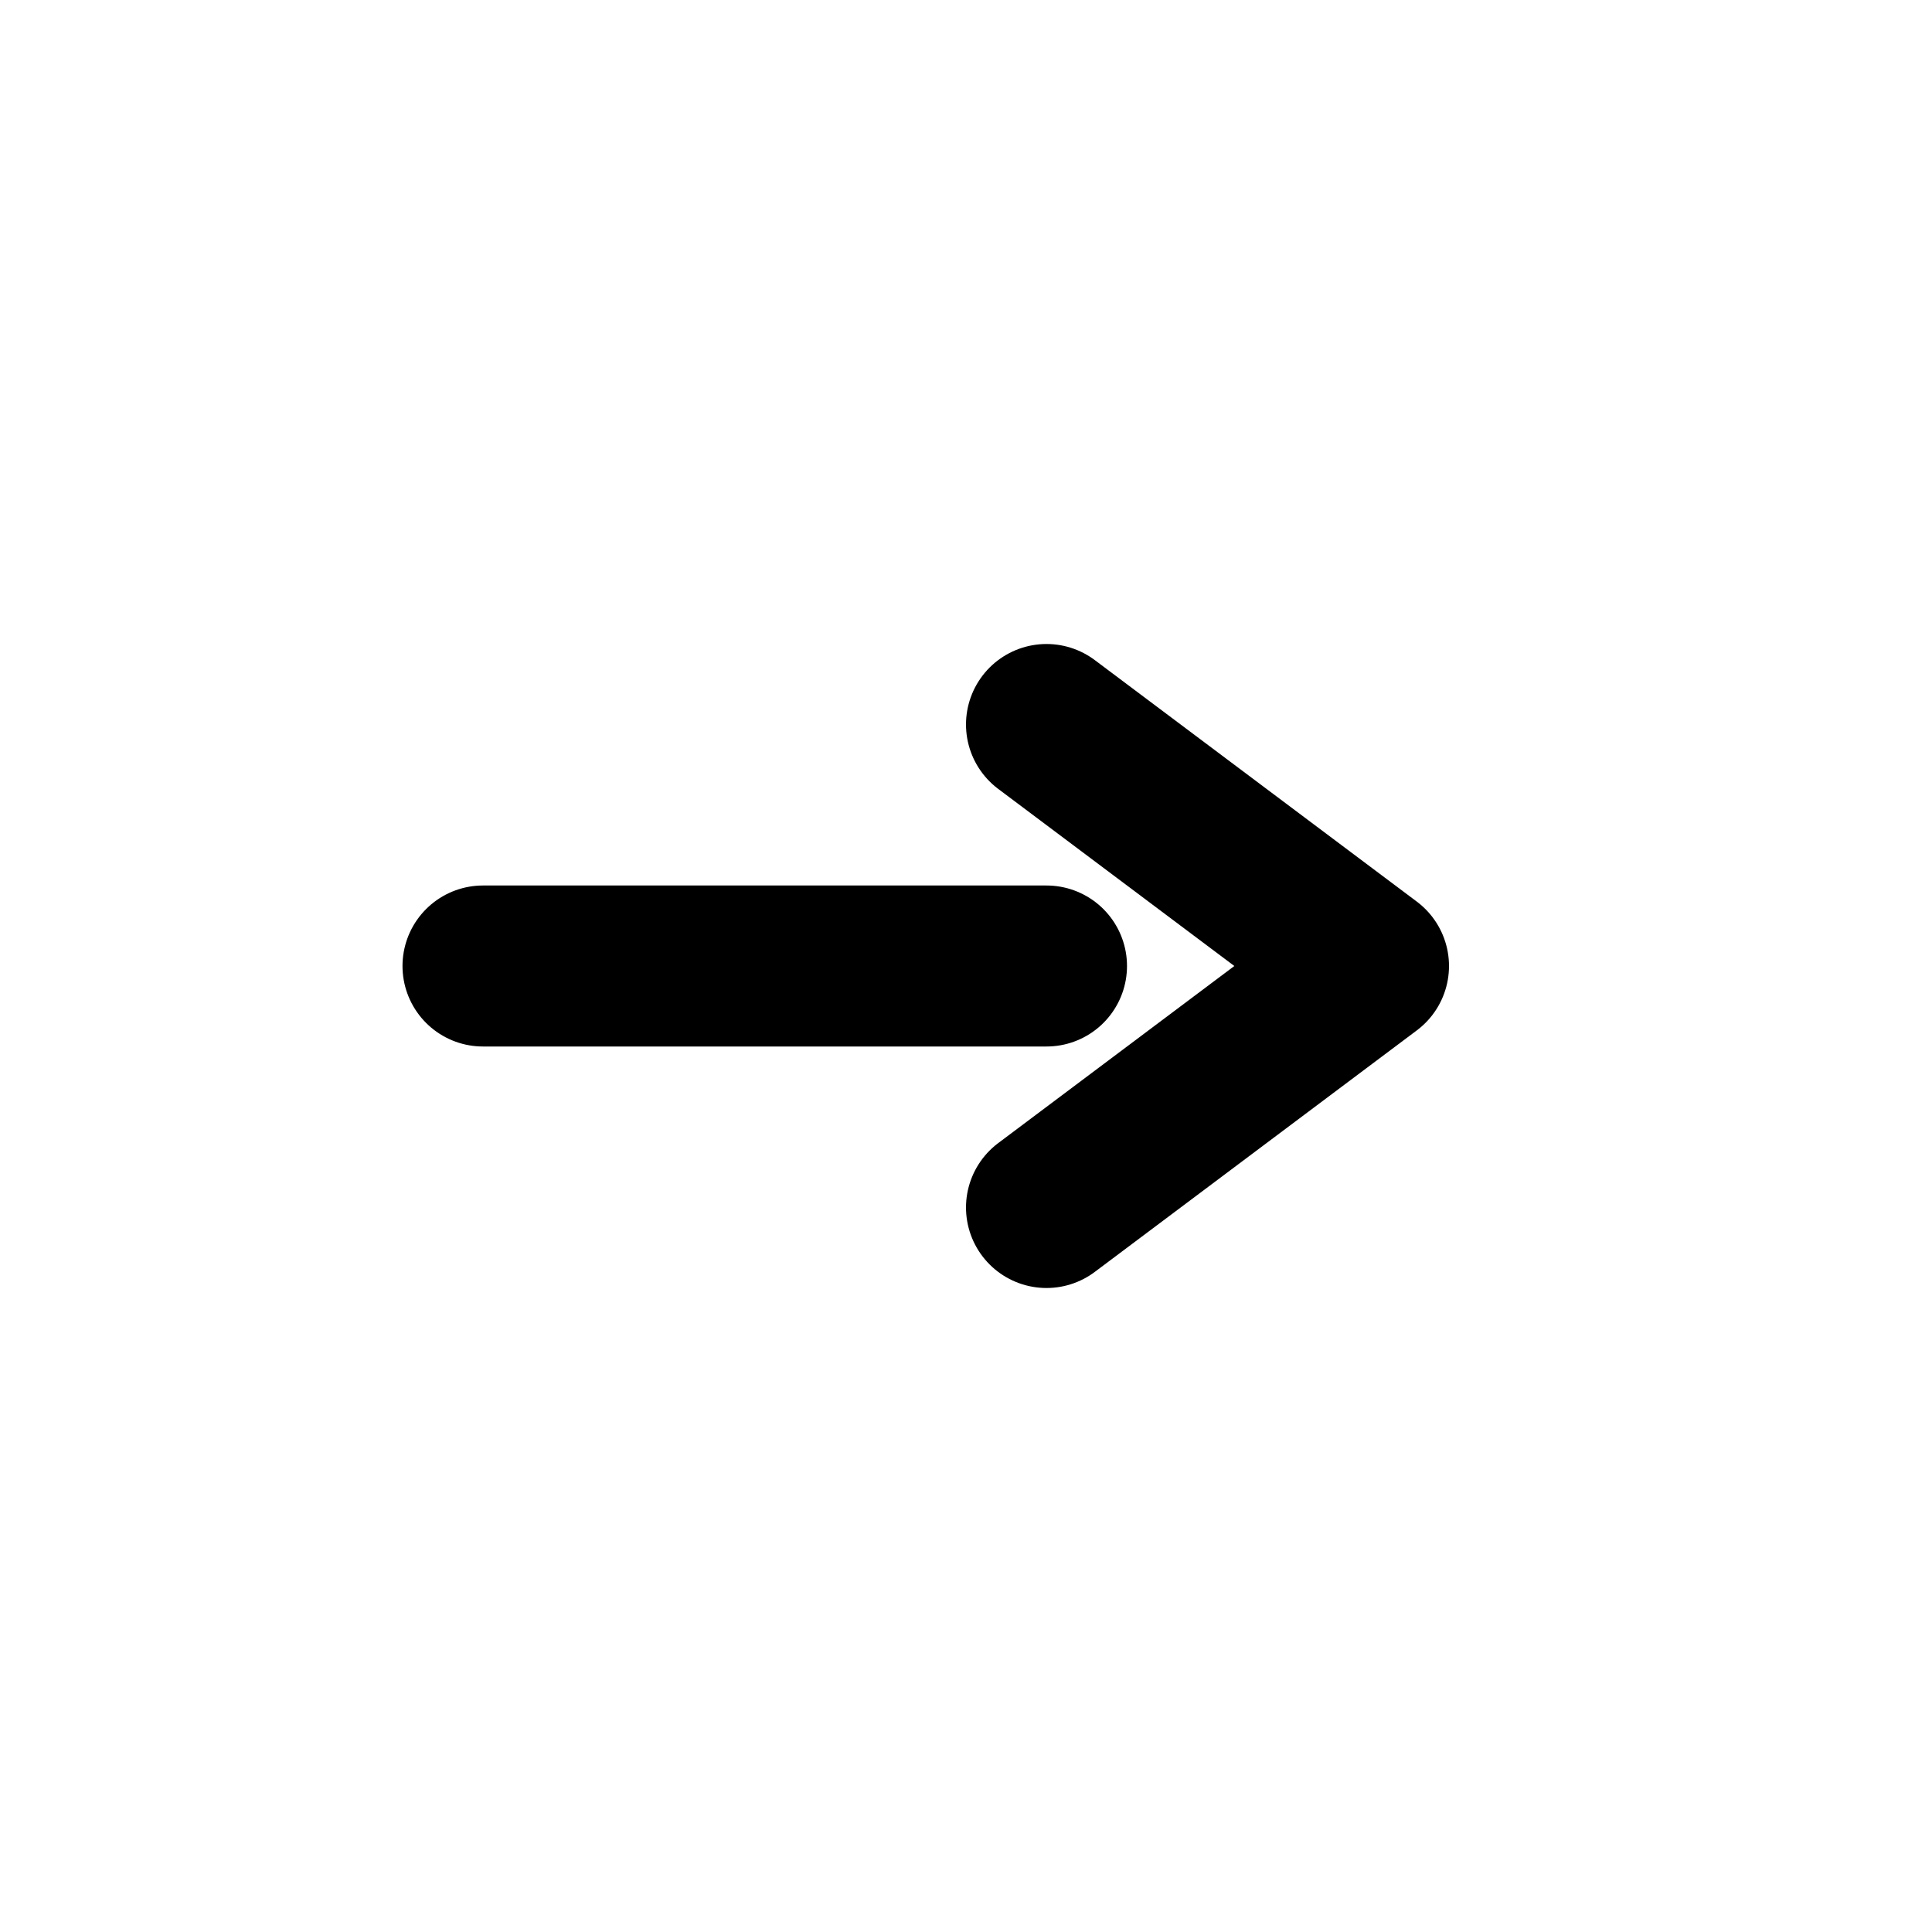
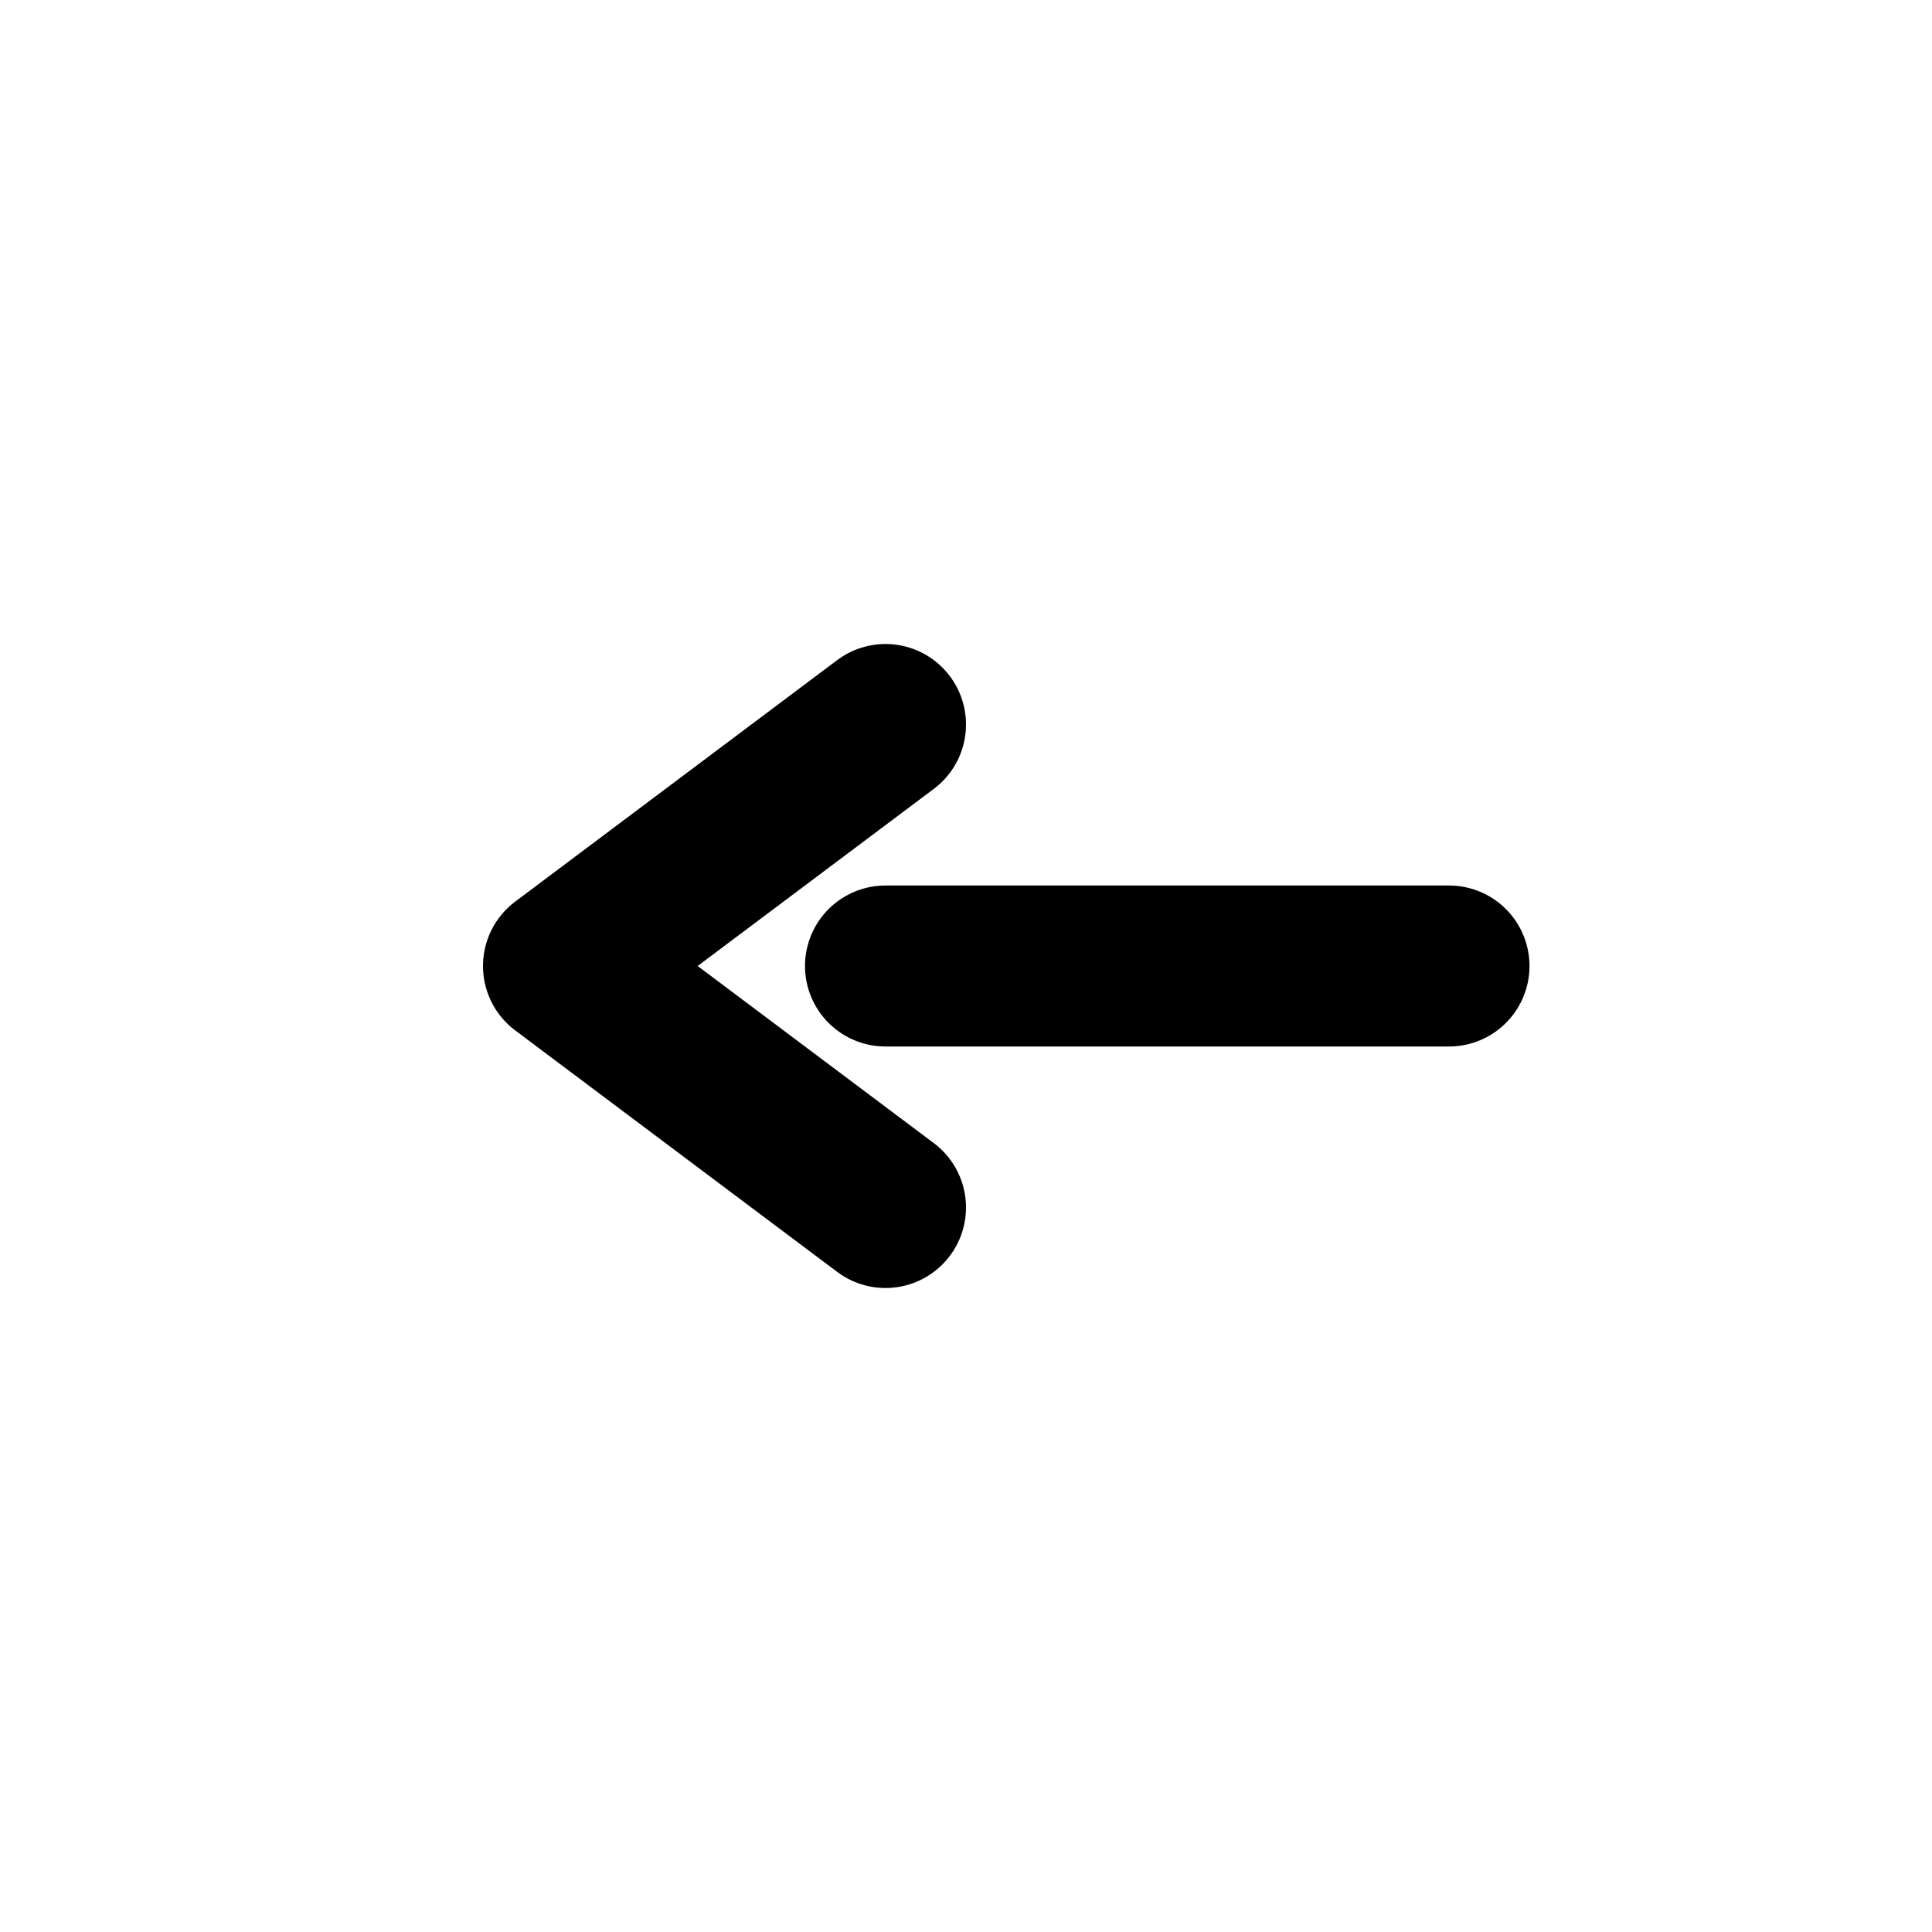
<svg xmlns="http://www.w3.org/2000/svg" viewBox="0 0 24 24" fill="none" stroke="currentColor" stroke-width="2" stroke-linecap="round" stroke-linejoin="round" aria-hidden="true">
-   <line id="shaft" x1="6" y1="12" x2="13" y2="12" />
-   <polyline id="head" points="13,9 17,12 13,15" />
+   <line id="shaft" x1="18" y1="12" x2="11" y2="12" />
+   <polyline id="head" points="11,9 7,12 11,15" />
</svg>
